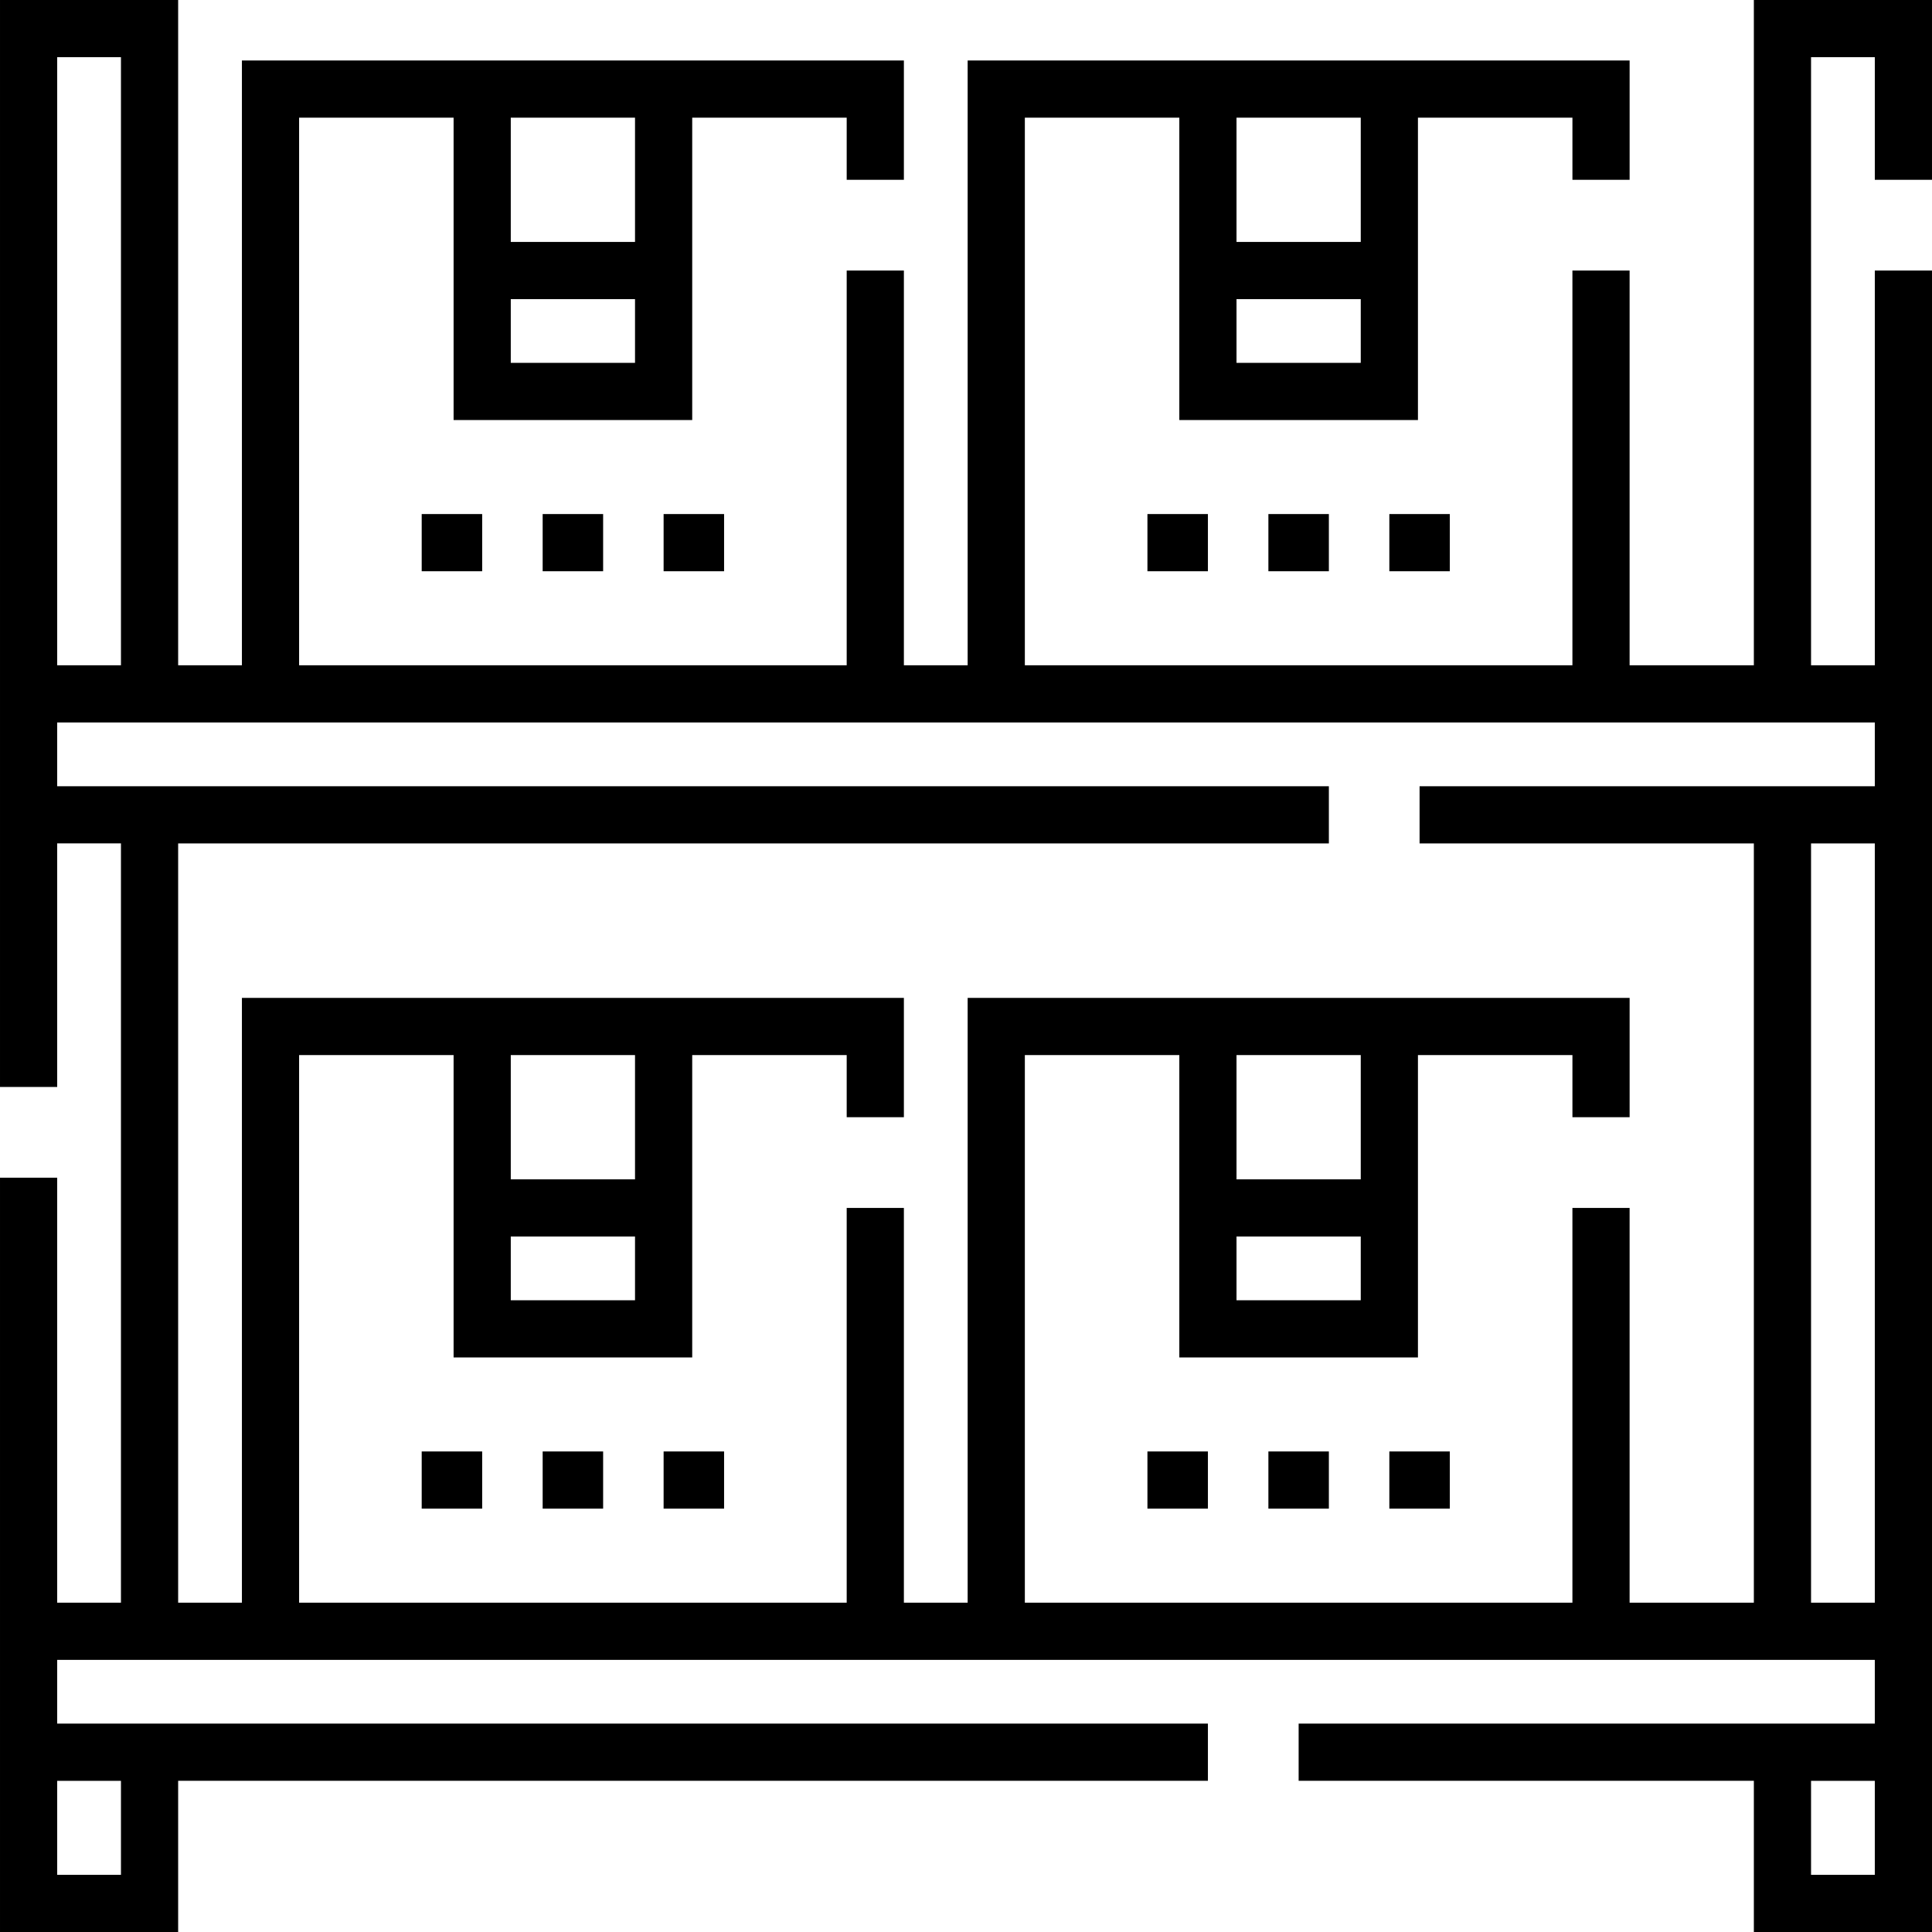
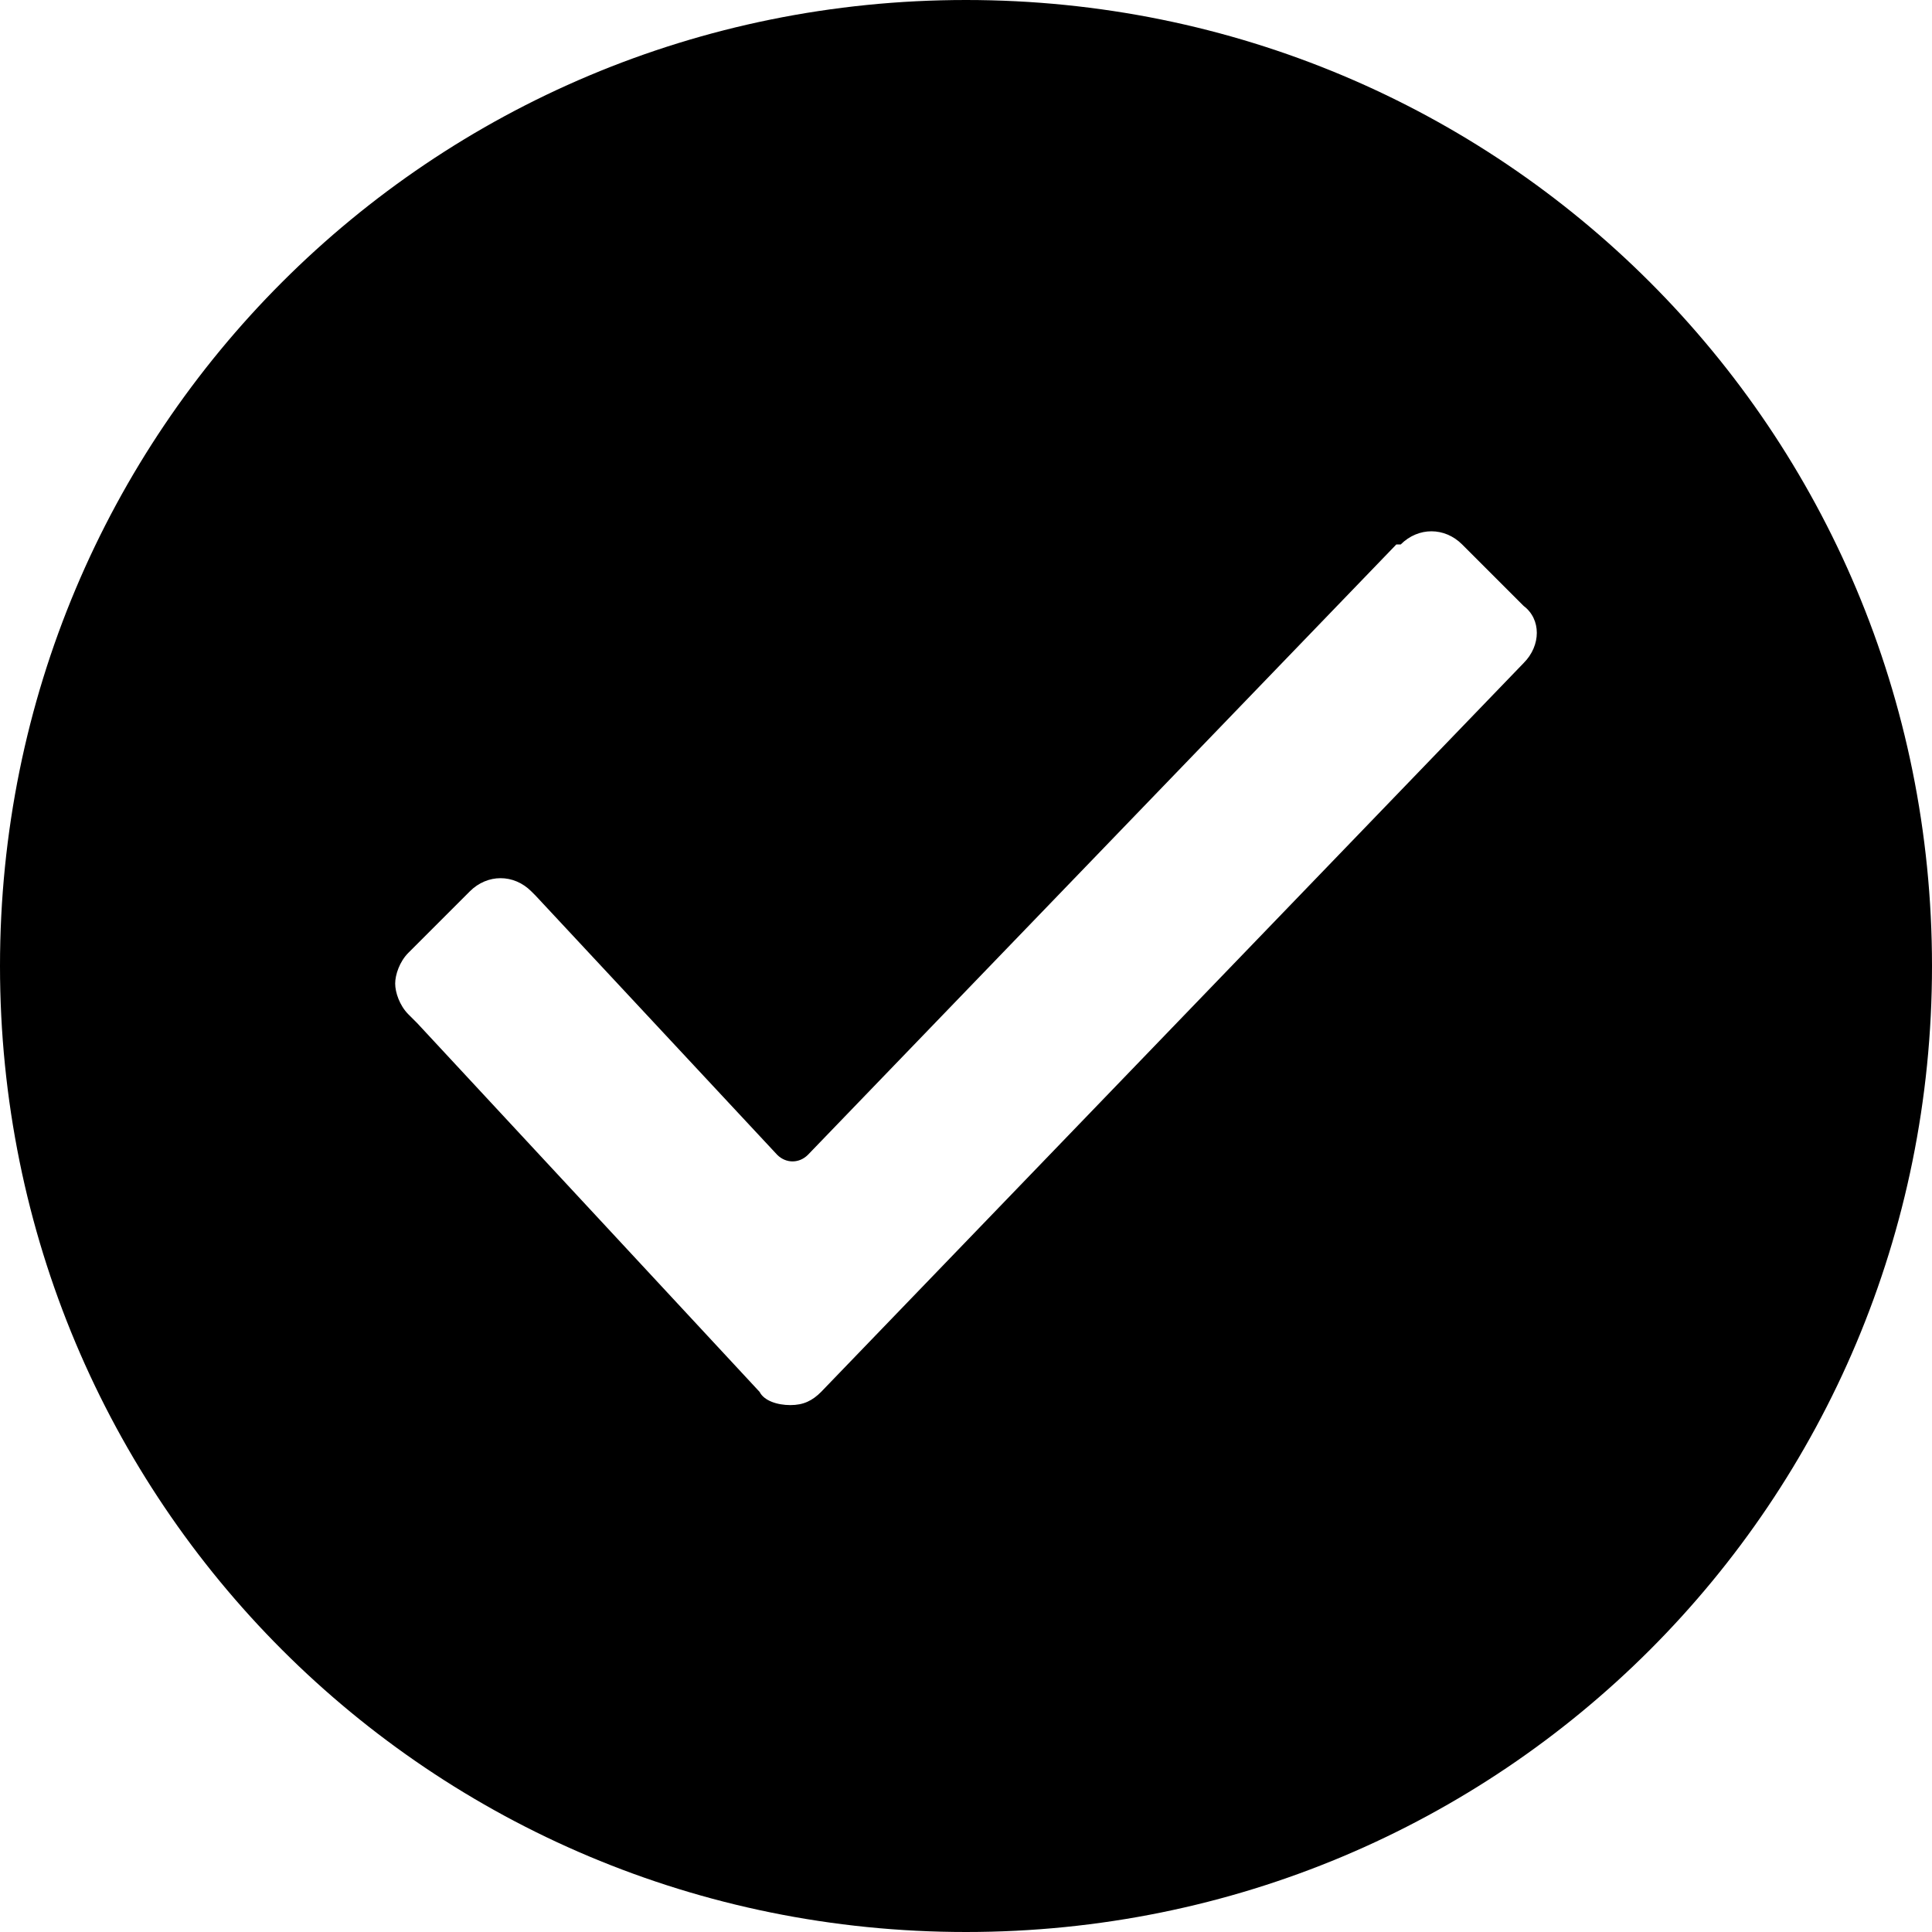
- <svg xmlns="http://www.w3.org/2000/svg" height="512pt" viewBox="0 0 512 512.001" width="512pt">
-   <path d="m111.754 384.652h16.027v15.156h-16.027zm0 0" />
-   <path d="m175.863 384.652h16.027v15.156h-16.027zm0 0" />
-   <path d="m304.082 384.652h16.027v15.156h-16.027zm0 0" />
-   <path d="m368.191 384.652h16.027v15.156h-16.027zm0 0" />
-   <path d="m111.754 136.23h16.027v15.156h-16.027zm0 0" />
-   <path d="m175.863 136.23h16.027v15.156h-16.027zm0 0" />
-   <path d="m304.082 136.23h16.027v15.156h-16.027zm0 0" />
-   <path d="m368.191 136.23h16.027v15.156h-16.027zm0 0" />
-   <path d="m143.812 384.652h16.023v15.156h-16.023zm0 0" />
-   <path d="m336.137 384.652h16.027v15.156h-16.027zm0 0" />
-   <path d="m143.812 136.23h16.023v15.156h-16.023zm0 0" />
-   <path d="m336.137 136.23h16.027v15.156h-16.027zm0 0" />
-   <path d="m512 47.645v-47.645h-47.211v176.301h-32.926v-104.613h-15.156v104.613h-145.113v-145.117h40.938v80.137h63.238v-80.137h40.941v16.461h15.156v-31.617h-175.43v160.273h-16.898v-104.613h-15.156v104.613h-145.117v-145.117h40.941v80.137h63.238v-80.137h40.938v16.461h15.156v-31.617h-175.43v160.273h-16.898v-176.301h-47.211v288.055h15.156v-64.543h16.898v201.211h-16.898v-112.625h-15.156v199.902h47.211v-40.066h272.898v-15.156h-304.953v-16.898h481.688v16.898h-152.691v15.156h120.637v40.066h47.211v-440.312h-15.156v104.613h-16.898v-161.145h16.898v32.488zm-184.312 48.52v-16.898h32.926v16.898zm32.926-64.98v32.926h-32.926v-32.926zm-225.254 64.98v-16.898h32.926v16.898zm32.926-64.98v32.926h-32.926v-32.926zm-153.129-16.027h16.898v161.145h-16.898zm16.898 456.777v24.91h-16.898v-24.91zm464.789 24.91h-16.898v-24.91h16.898zm0-72.121h-16.898v-201.211h16.898zm0-216.367h-120.641v15.156h88.586v201.211h-32.926v-104.613h-15.156v104.613h-145.113v-145.117h40.938v80.137h63.238v-80.137h40.941v16.461h15.156v-31.617h-175.43v160.273h-16.898v-104.613h-15.156v104.613h-145.117v-145.117h40.941v80.137h63.238v-80.137h40.938v16.461h15.156v-31.617h-175.43v160.273h-16.898v-201.211h304.953v-15.156h-337.008v-16.898h481.688zm-169.156 119.332h32.926v16.898h-32.926zm32.926-15.156h-32.926v-32.926h32.926zm-225.254 15.156h32.926v16.898h-32.926zm32.926-15.156h-32.926v-32.926h32.926zm0 0" />
+ <svg xmlns="http://www.w3.org/2000/svg" version="1.1" viewBox="0 0 44 44" enable-background="new 0 0 44 44">
+   <path d="m22,0c-12.2,0-22,9.8-22,22s9.8,22 22,22 22-9.8 22-22-9.8-22-22-22zm12.7,15.1l0,0-16,16.6c-0.2,0.2-0.4,0.3-0.7,0.3-0.3,0-0.6-0.1-0.7-0.3l-7.8-8.4-.2-.2c-0.2-0.2-0.3-0.5-0.3-0.7s0.1-0.5 0.3-0.7l1.4-1.4c0.4-0.4 1-0.4 1.4,0l.1,.1 5.5,5.9c0.2,0.2 0.5,0.2 0.7,0l13.4-13.9h0.1c0.4-0.4 1-0.4 1.4,0l1.4,1.4c0.4,0.3 0.4,0.9 0,1.3z" />
</svg>
